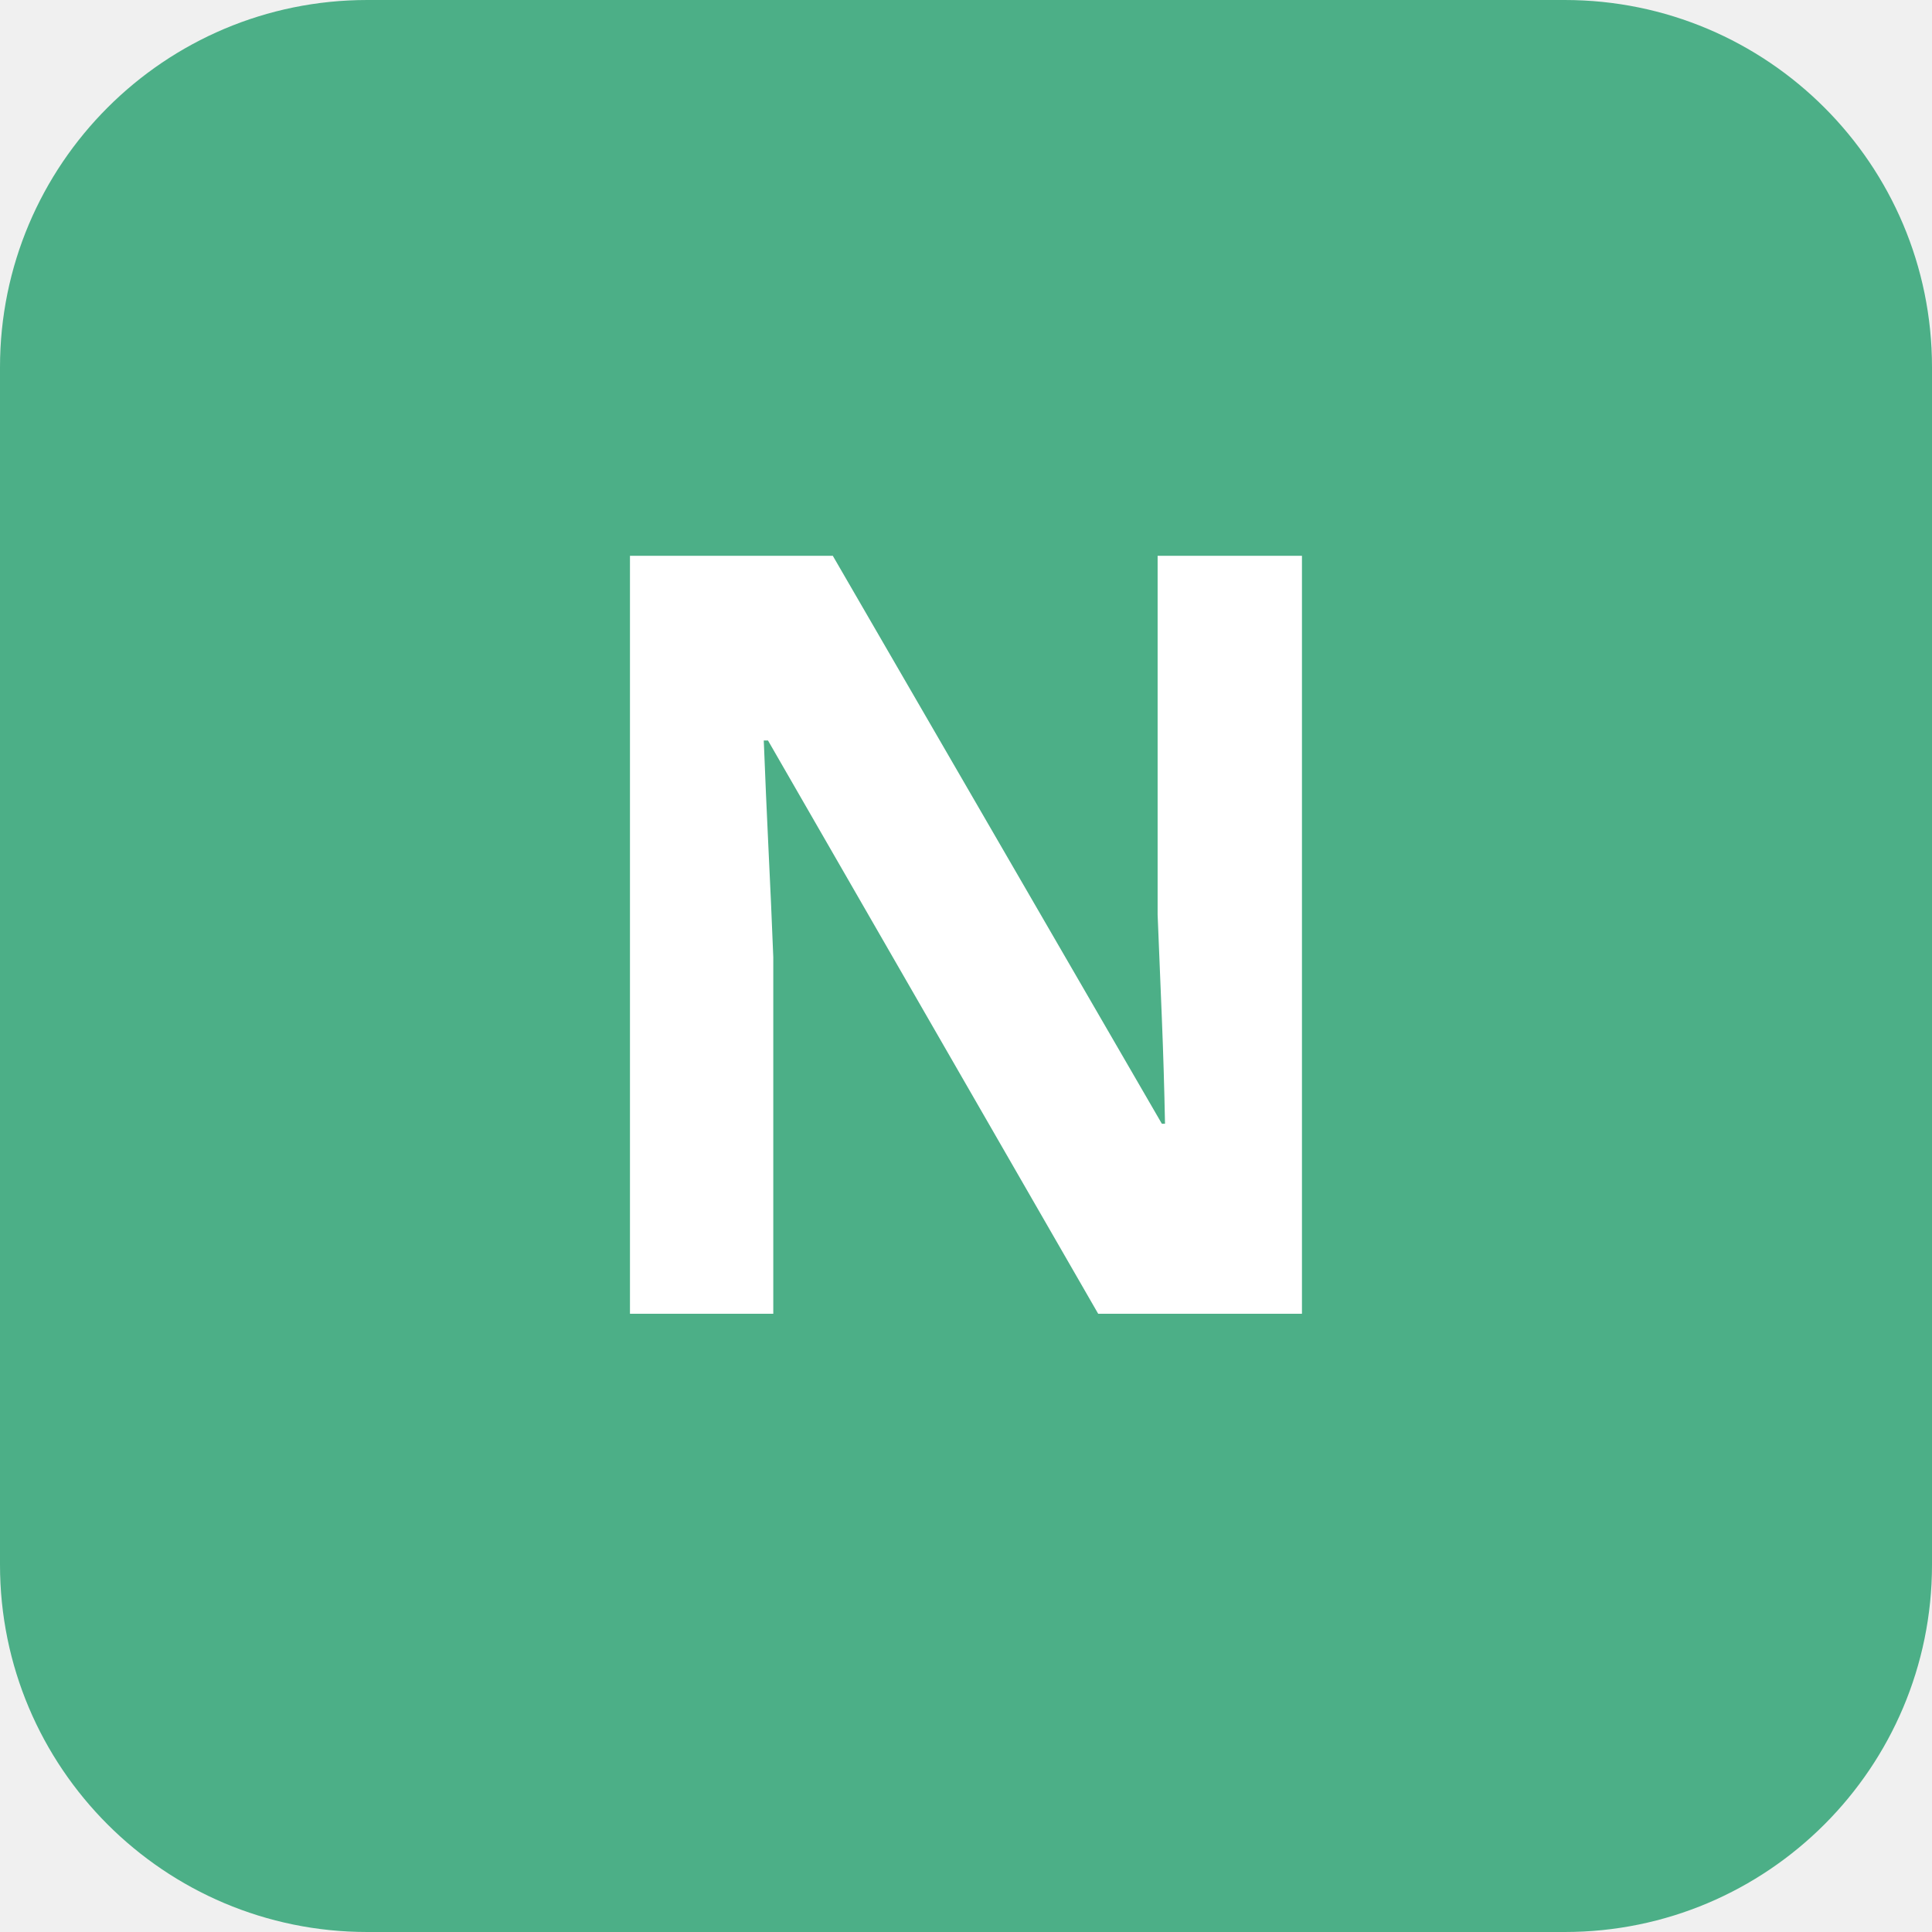
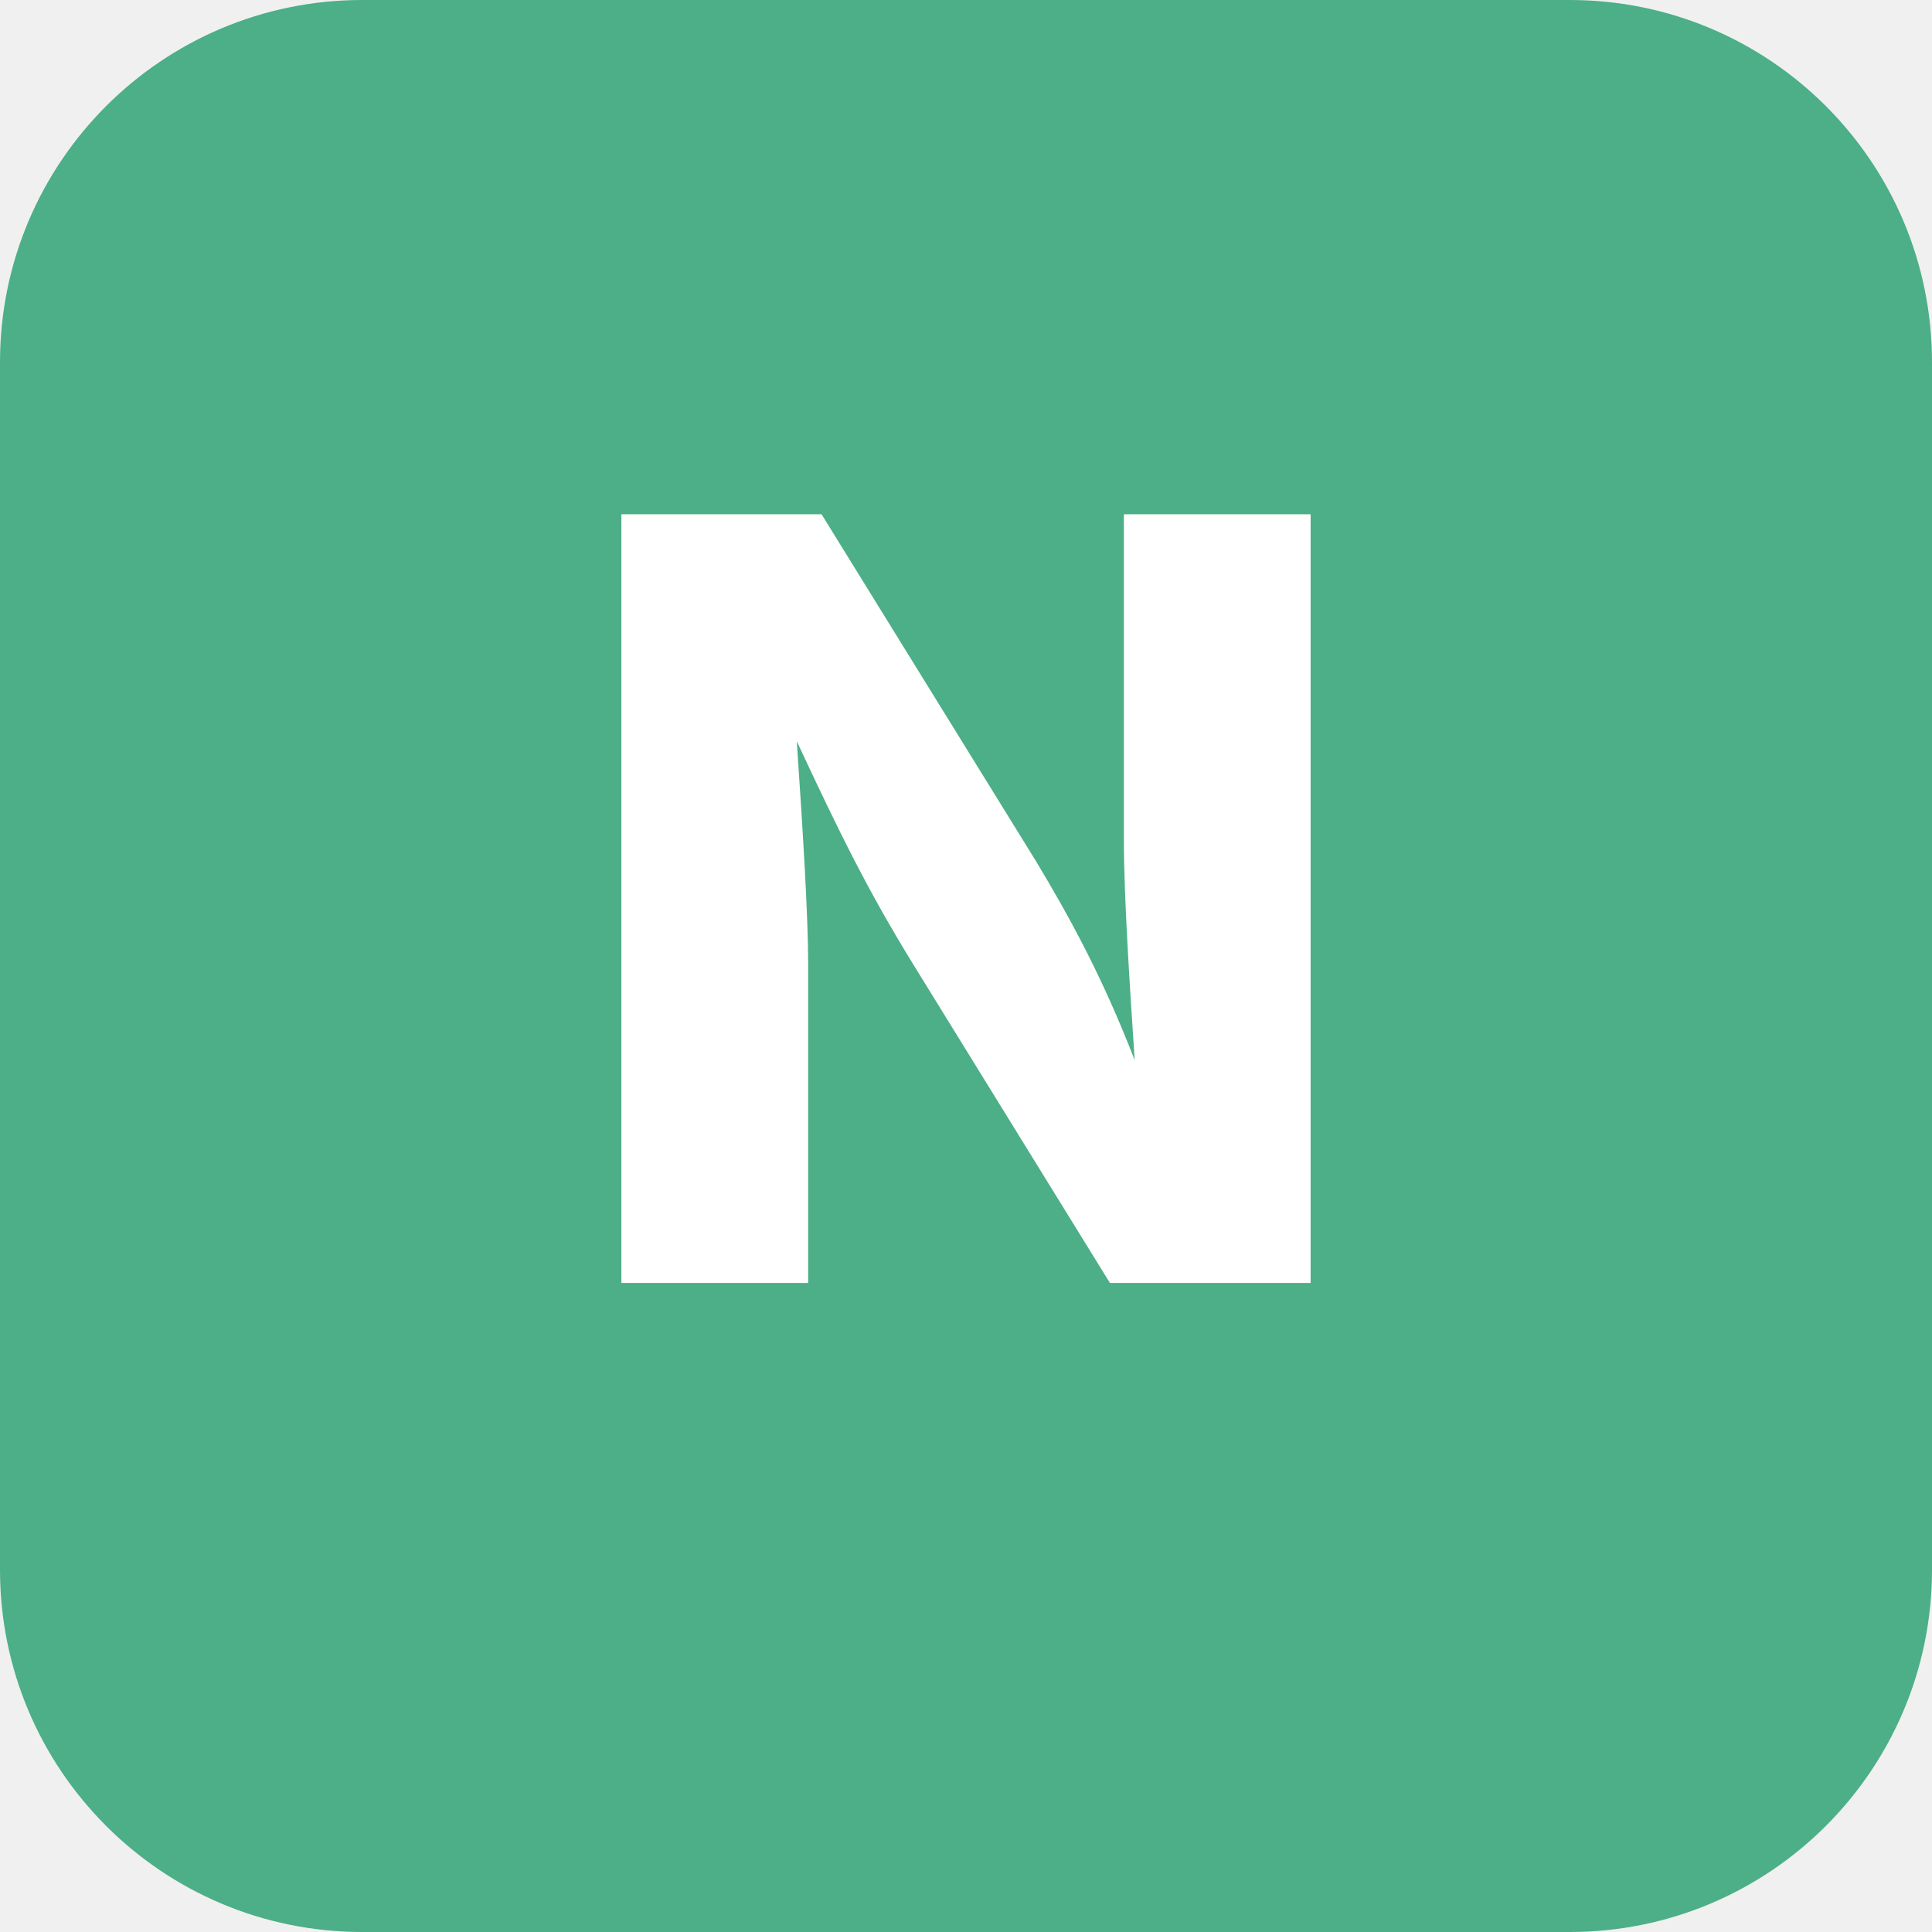
- <svg xmlns="http://www.w3.org/2000/svg" viewBox="0 0 384 384">
-   <rect width="384" height="384" rx="73" fill="#4CAF87" />
-   <text x="192" y="261.12" font-family="sans-serif" font-size="211" font-weight="800" text-anchor="middle" fill="white">N</text>
+ <svg xmlns="http://www.w3.org/2000/svg" viewBox="0 0 512 512">
+   <rect width="512" height="512" rx="96" fill="#4CAF87" />
+   <text x="256" y="340" font-family="-apple-system,BlinkMacSystemFont,sans-serif" font-size="280" font-weight="800" text-anchor="middle" fill="white">N</text>
</svg>
